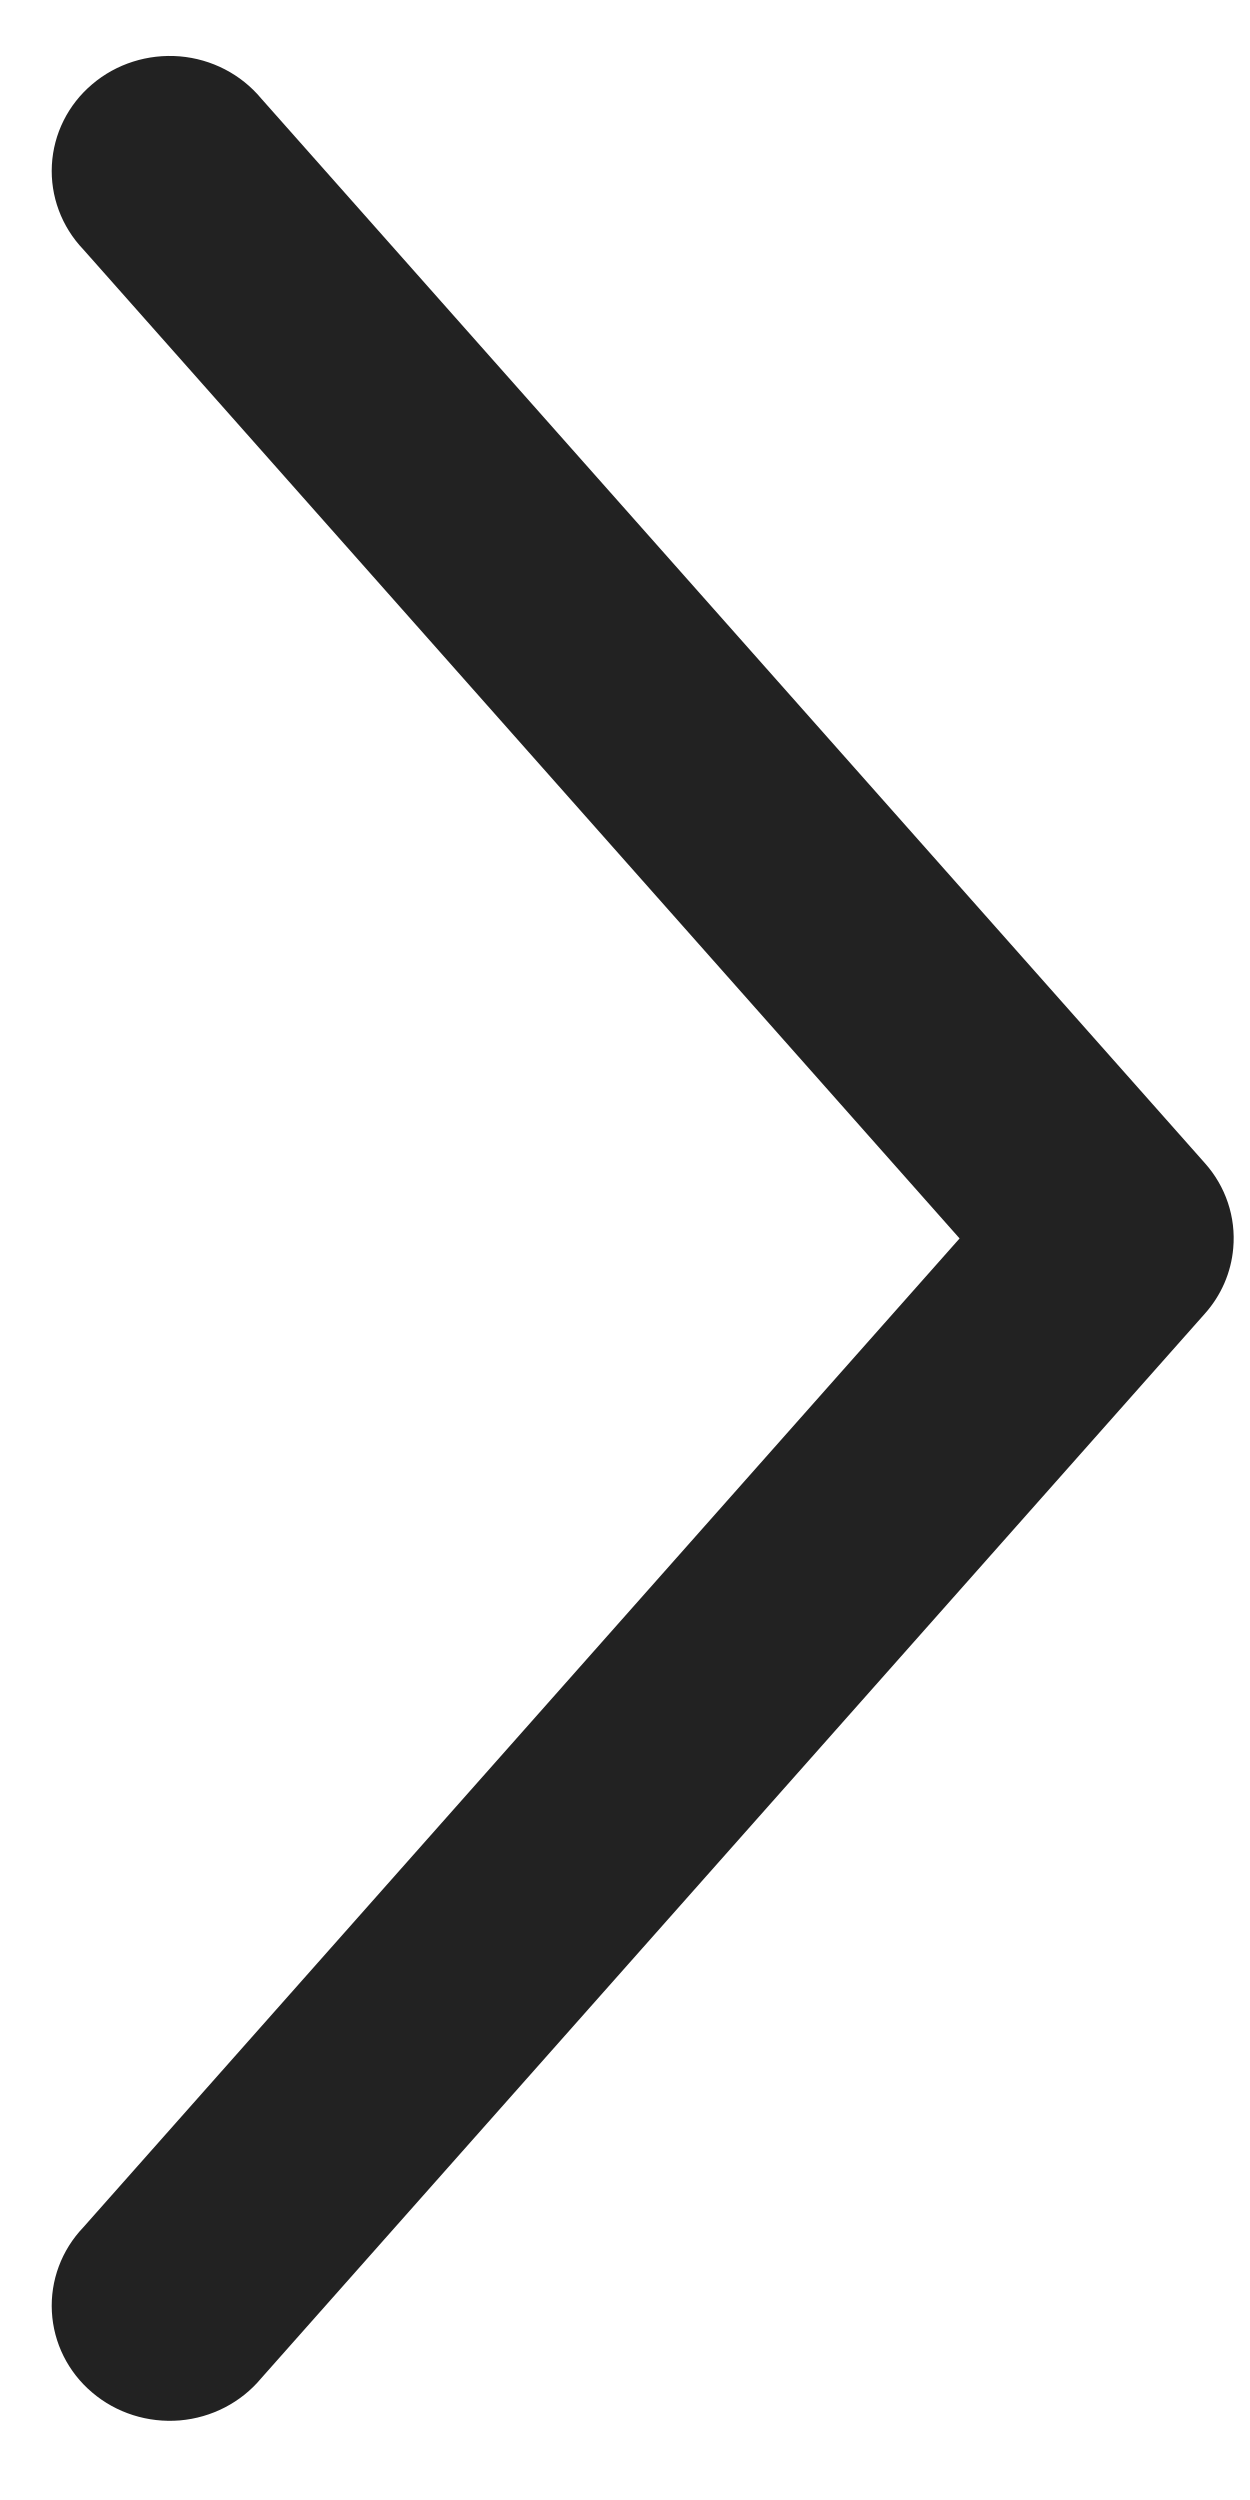
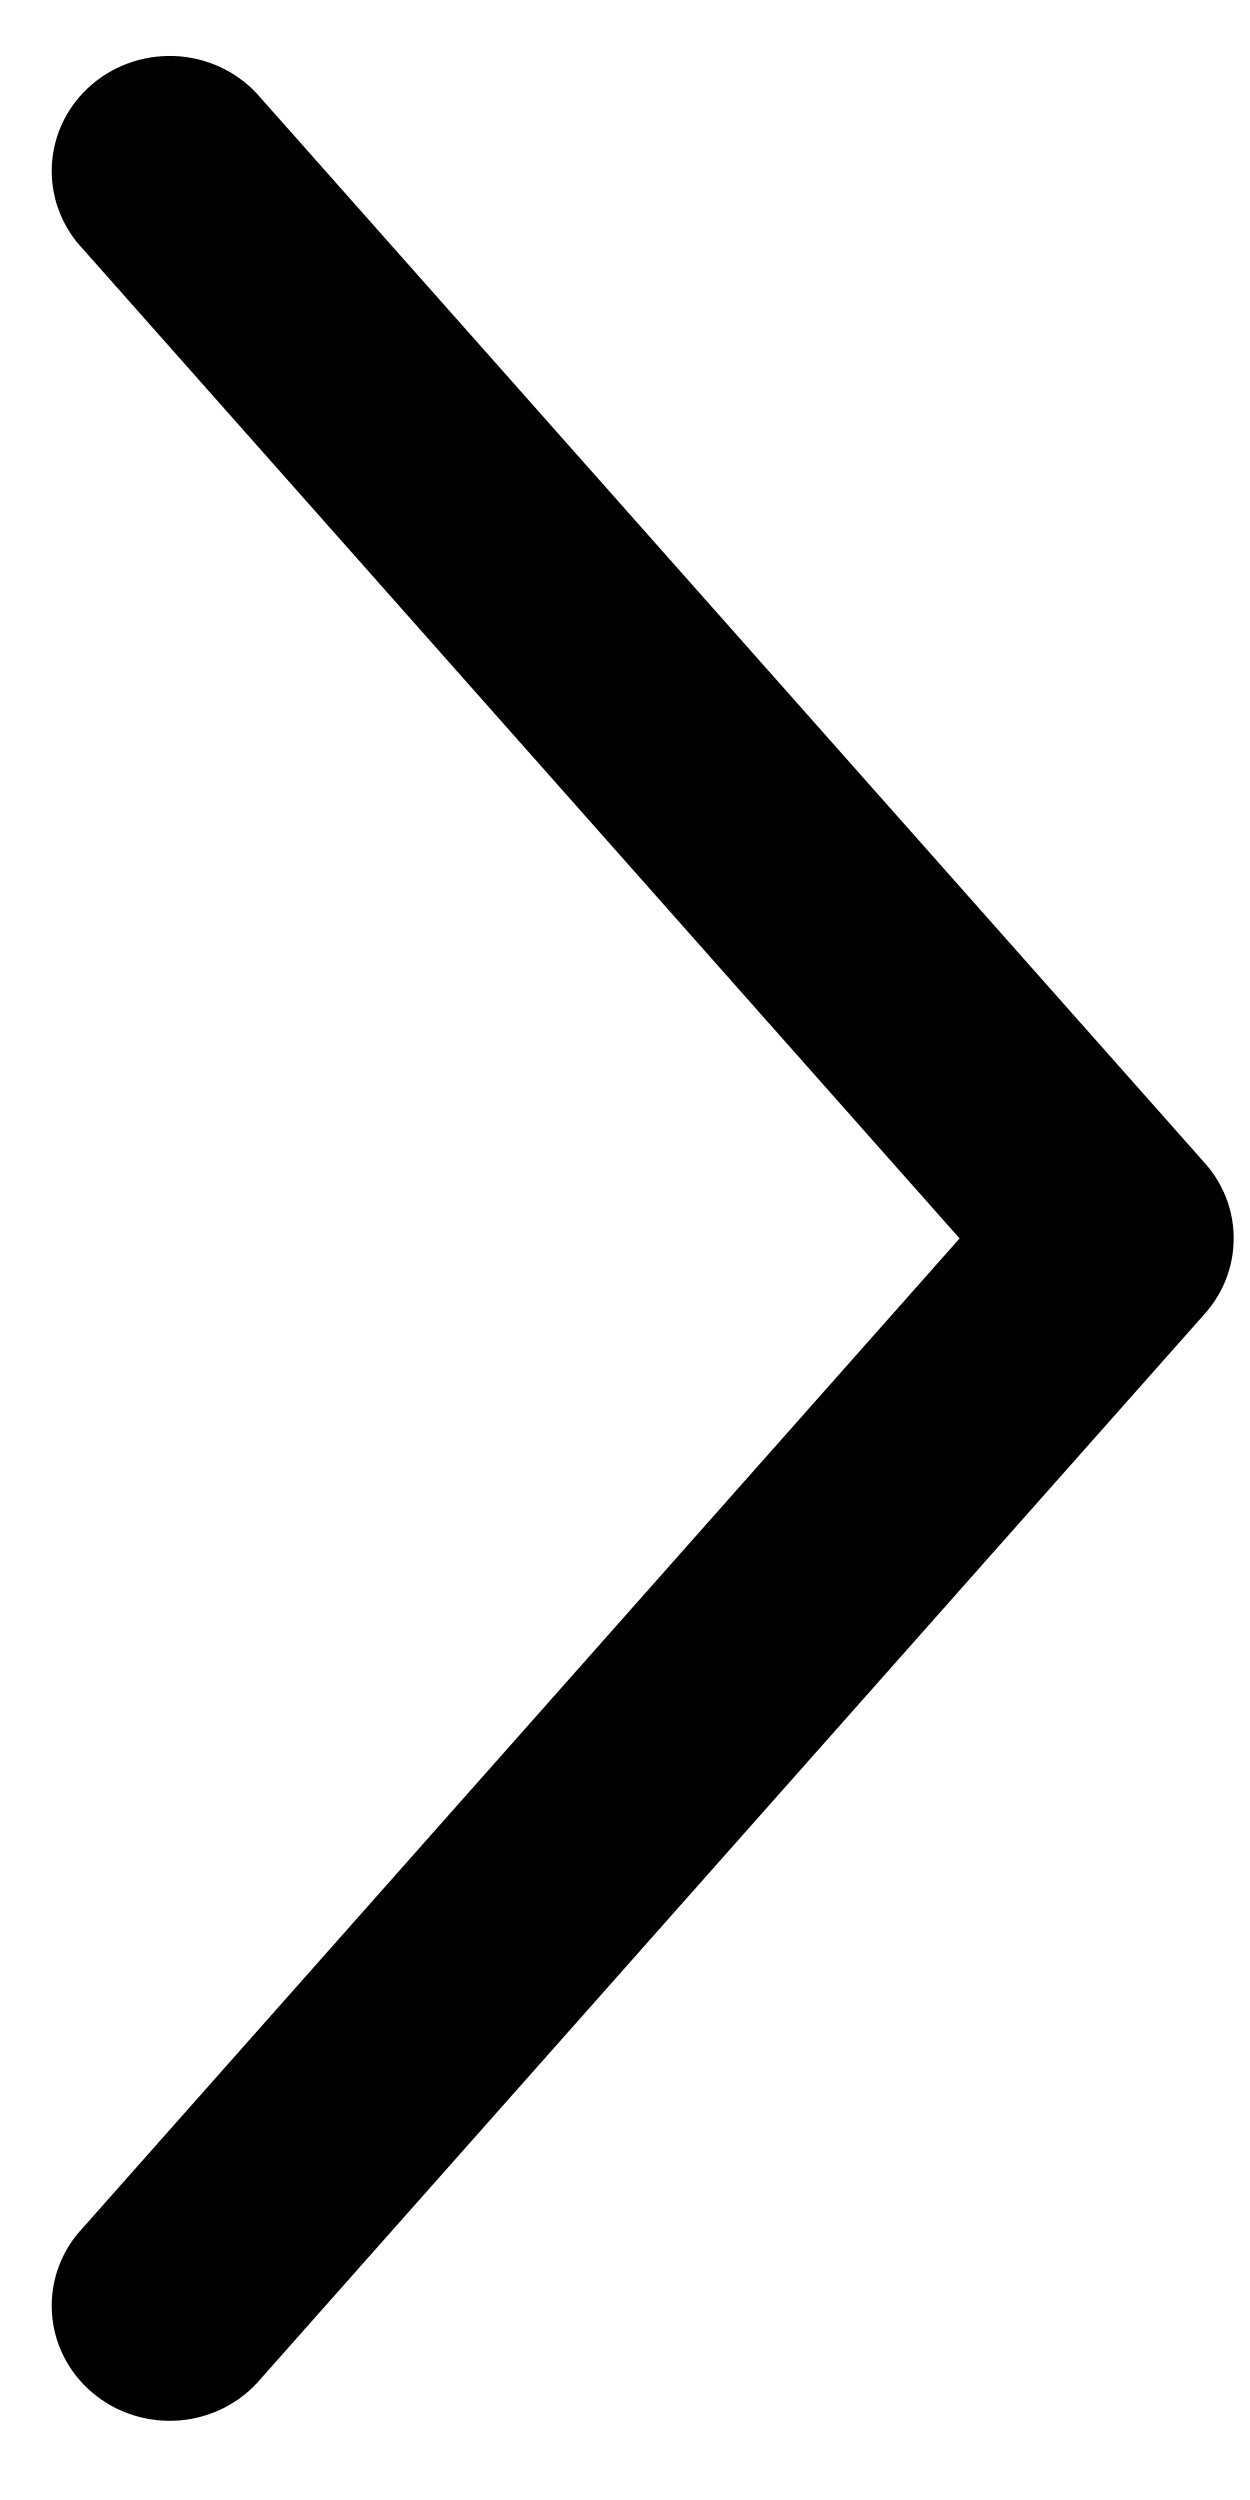
<svg xmlns="http://www.w3.org/2000/svg" width="12" height="24" viewBox="0 0 12 24" fill="none">
-   <path d="M11.839 11.983C11.819 12.216 11.723 12.437 11.565 12.613L2.507 22.832C2.314 23.064 2.032 23.21 1.726 23.236C1.42 23.261 1.116 23.165 0.885 22.968C0.653 22.772 0.514 22.492 0.498 22.193C0.482 21.893 0.591 21.601 0.8 21.382L9.212 11.889L0.8 2.395C0.591 2.176 0.482 1.883 0.498 1.584C0.514 1.285 0.653 1.005 0.885 0.809C1.116 0.612 1.42 0.516 1.726 0.541C2.032 0.567 2.314 0.713 2.507 0.945L11.565 11.164C11.767 11.389 11.866 11.685 11.839 11.983L11.839 11.983Z" fill="#222222" />
+   <path d="M11.839 11.983C11.819 12.216 11.723 12.437 11.565 12.613L2.507 22.832C2.314 23.064 2.032 23.21 1.726 23.236C1.42 23.261 1.116 23.165 0.885 22.968C0.653 22.772 0.514 22.492 0.498 22.193C0.482 21.893 0.591 21.601 0.8 21.382L9.212 11.889L0.8 2.395C0.591 2.176 0.482 1.883 0.498 1.584C0.514 1.285 0.653 1.005 0.885 0.809C1.116 0.612 1.42 0.516 1.726 0.541C2.032 0.567 2.314 0.713 2.507 0.945L11.565 11.164C11.767 11.389 11.866 11.685 11.839 11.983L11.839 11.983Z" fill="#000000" />
</svg>
